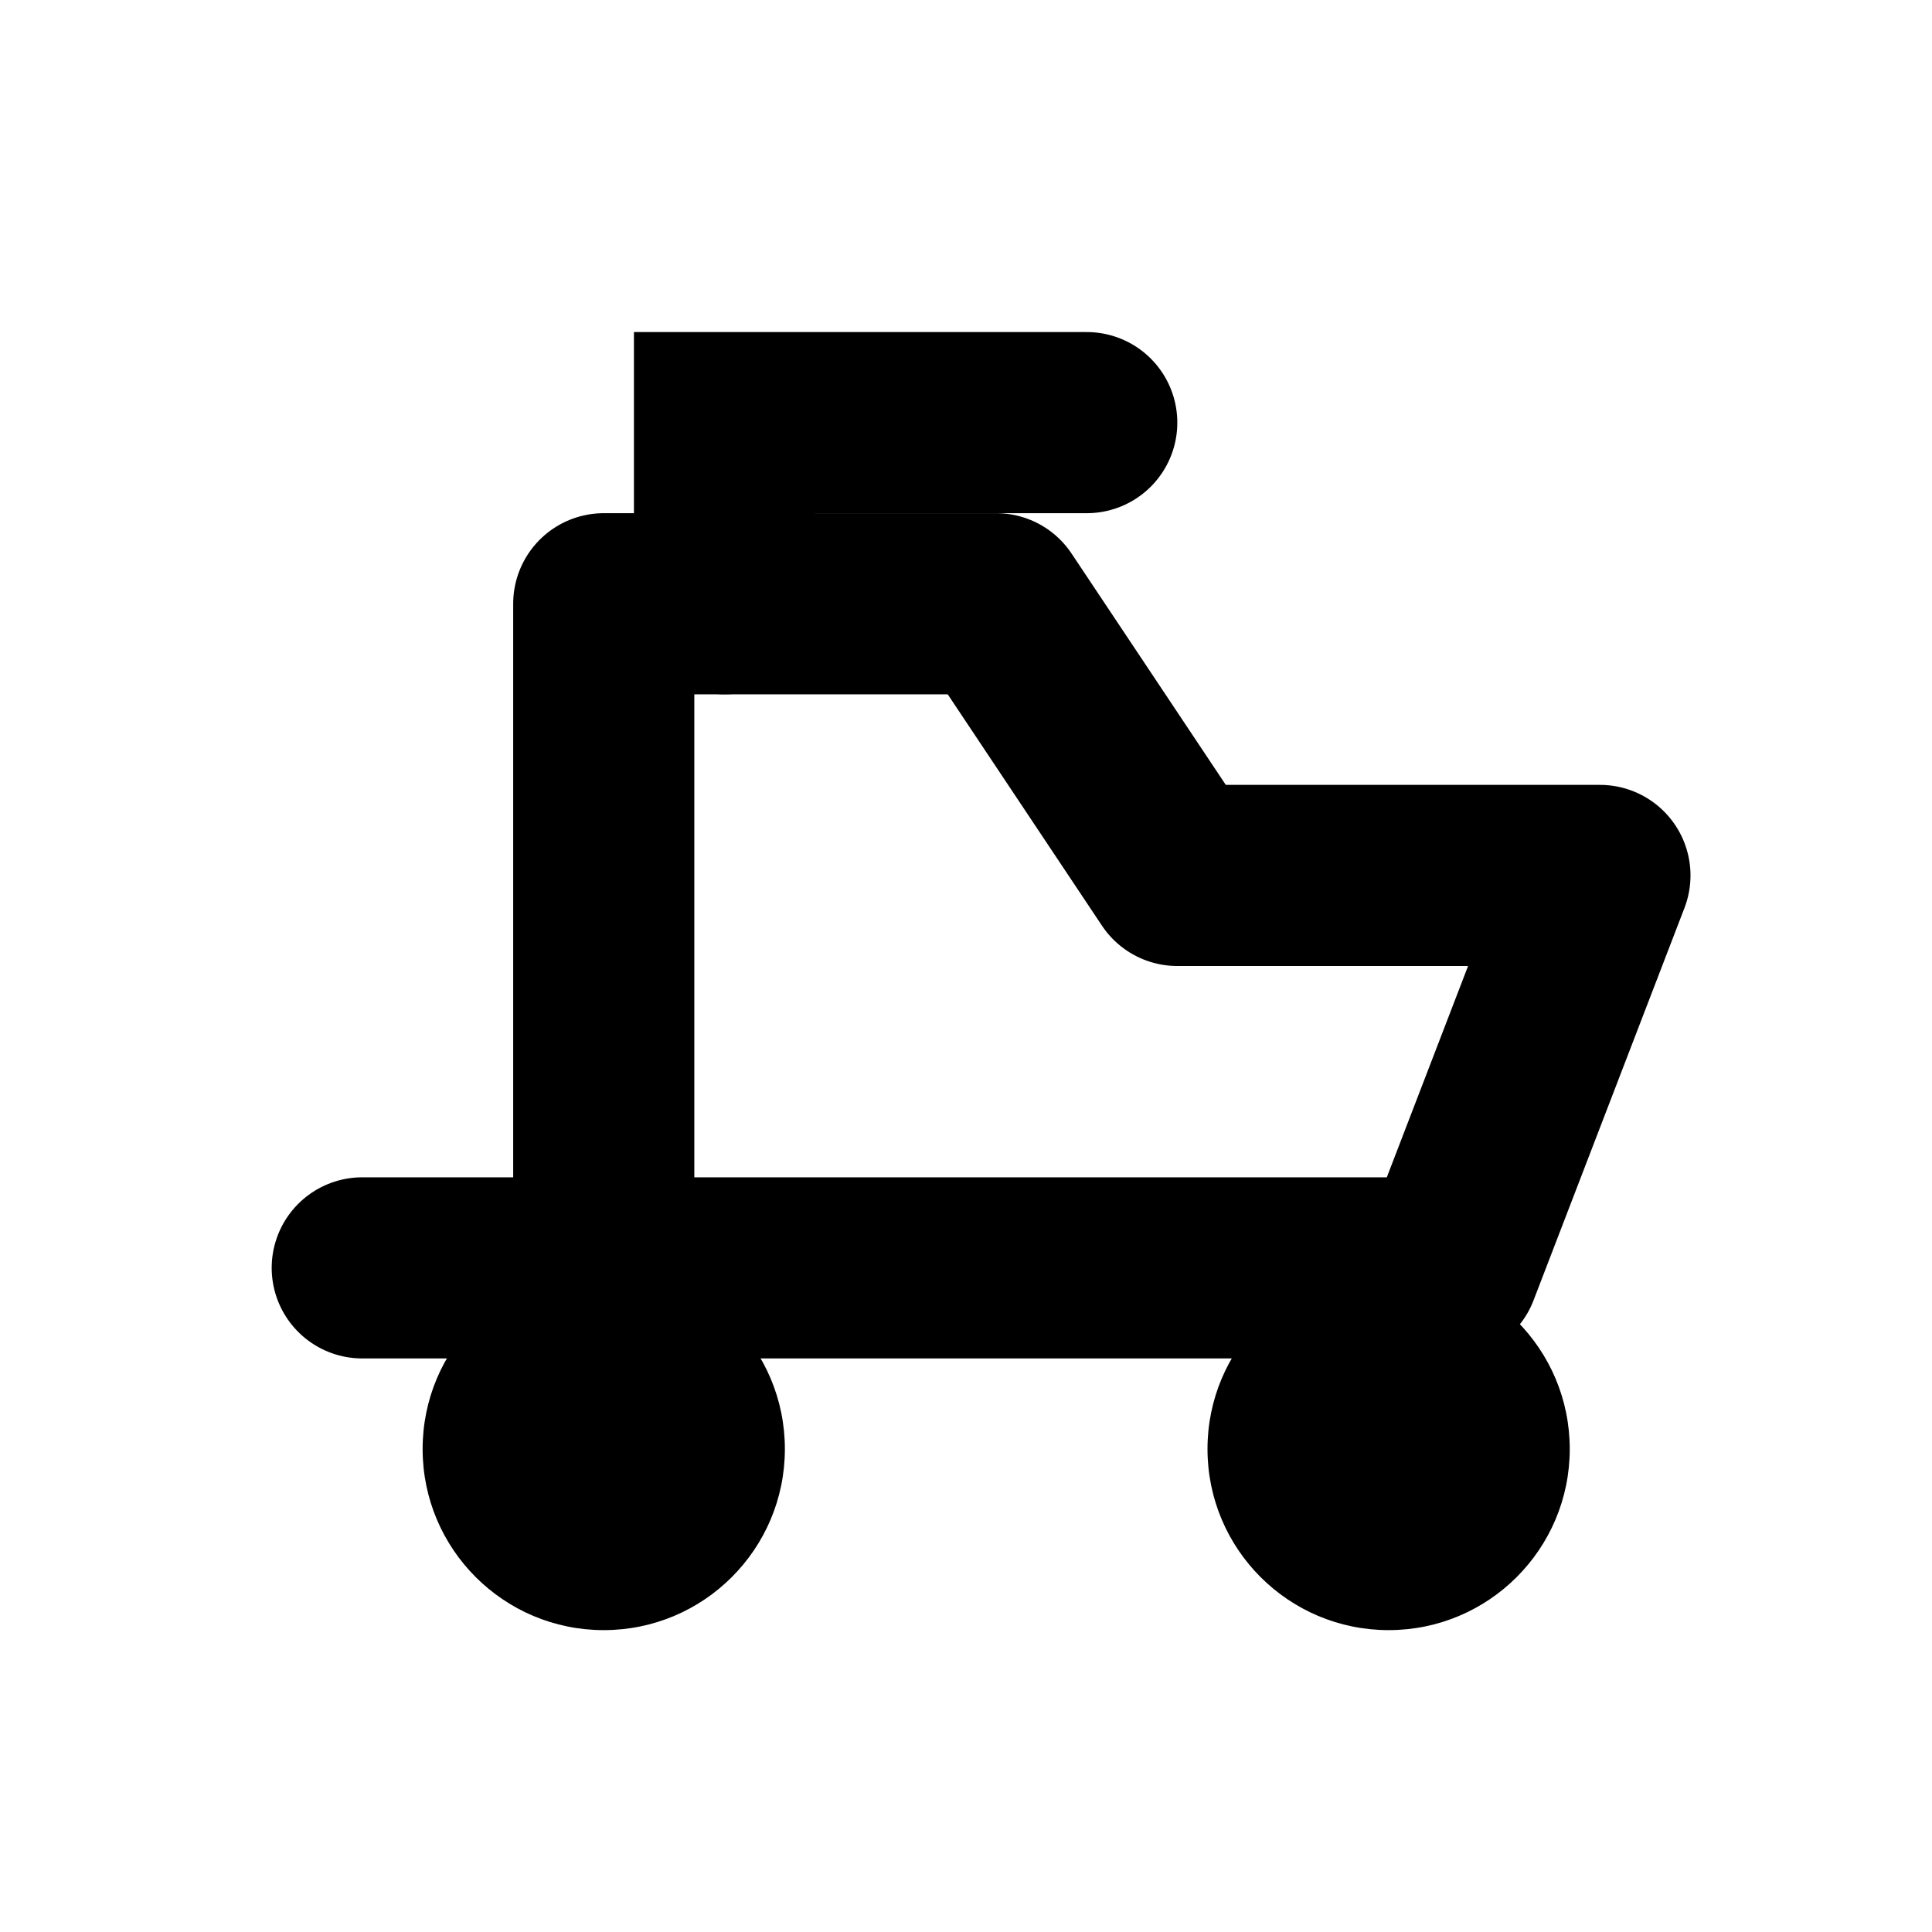
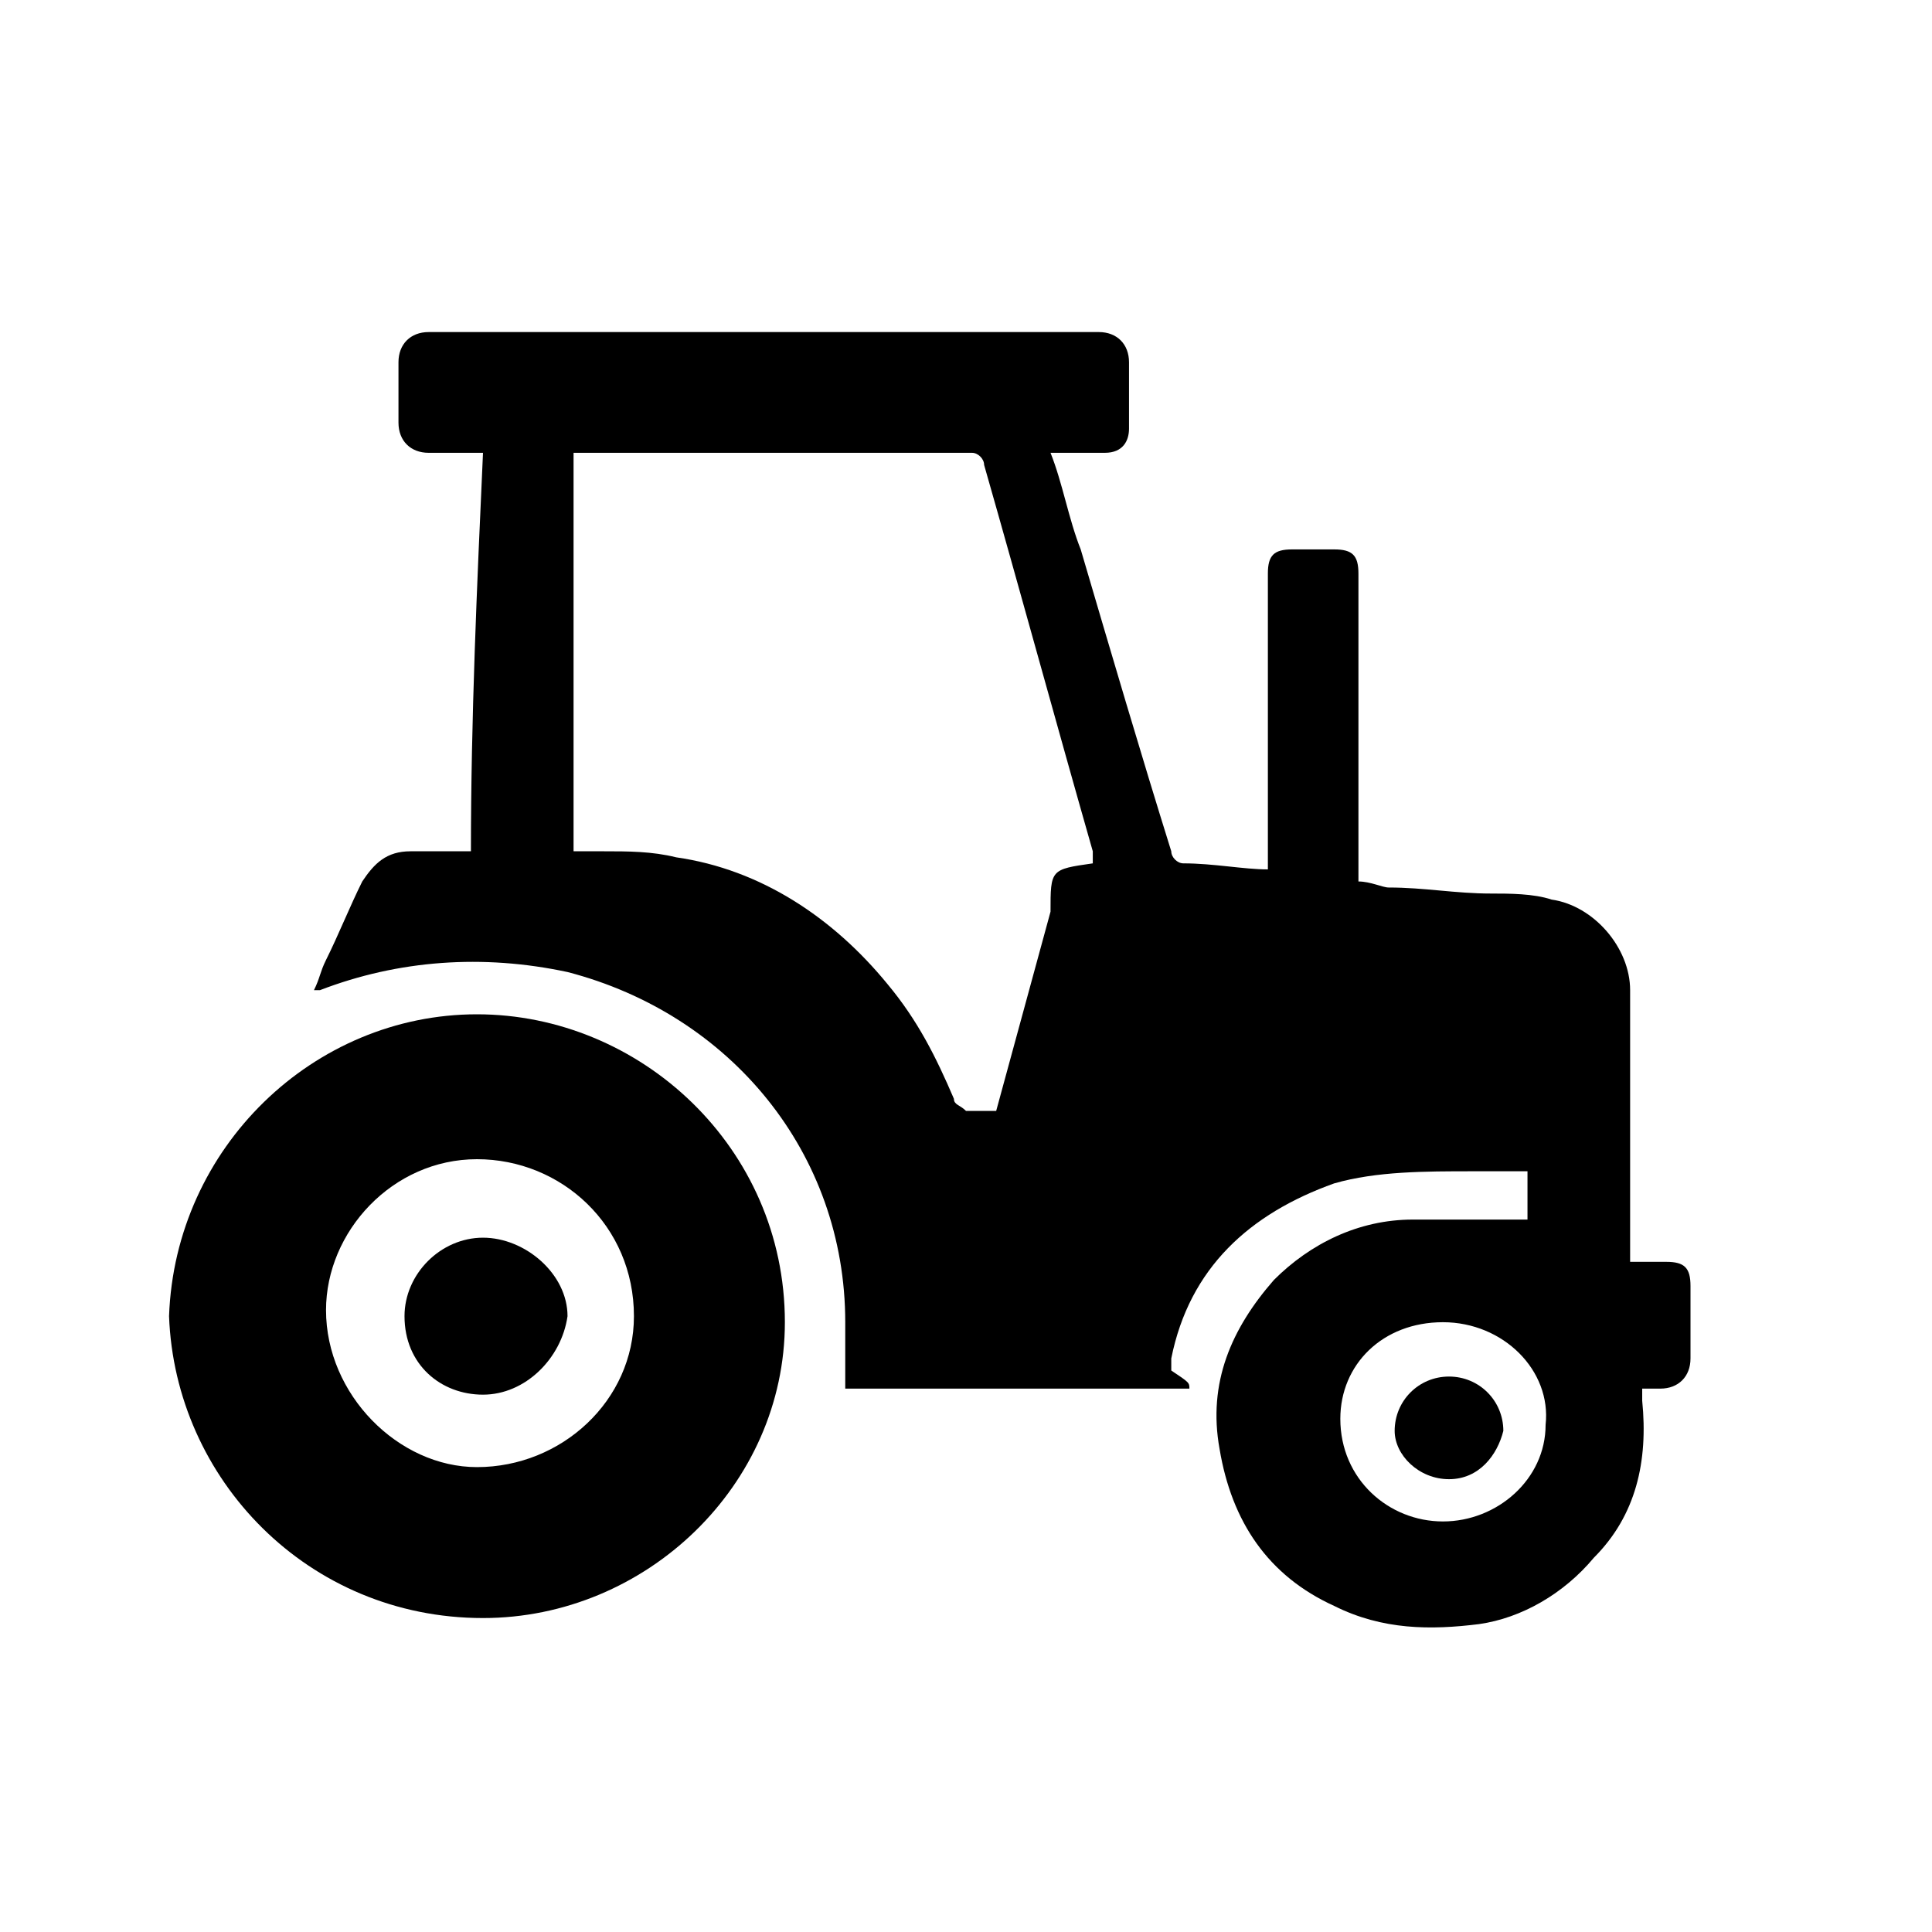
- <svg xmlns="http://www.w3.org/2000/svg" width="32" height="32" viewBox="0 0 32 32" fill="none">
-   <path d="M6 21h18l2.5-6.5h-7L16.5 10H10v11" stroke="currentColor" stroke-width="3" stroke-linecap="round" stroke-linejoin="round" />
-   <circle cx="10" cy="24" r="3" fill="currentColor" />
-   <circle cx="23" cy="24" r="3" fill="currentColor" />
-   <path d="M12 10V7h6" stroke="currentColor" stroke-width="3" stroke-linecap="round" />
+ <svg xmlns="http://www.w3.org/2000/svg" version="1.1" id="Layer_1" x="0px" y="0px" viewBox="0 0 32 32" style="enable-background:new 0 0 32 32;" xml:space="preserve">
+   <g>
+     <path d="M19.7,23c-1.9,0-3.8,0-5.7,0c0-0.4,0-0.7,0-1.1c0-2.8-1.9-5.1-4.6-5.8c-1.4-0.3-2.8-0.2-4.1,0.3c0,0-0.1,0-0.1,0   c0,0,0,0,0,0c0.1-0.2,0.1-0.3,0.2-0.5c0.2-0.4,0.4-0.9,0.6-1.3c0.2-0.3,0.4-0.5,0.8-0.5c0.3,0,0.7,0,1,0C7.8,11.9,7.9,9.7,8,7.5   c-0.3,0-0.6,0-0.9,0C6.8,7.5,6.6,7.3,6.6,7c0-0.3,0-0.7,0-1c0-0.3,0.2-0.5,0.5-0.5c3.7,0,7.4,0,11.1,0c0.3,0,0.5,0.2,0.5,0.5   c0,0.4,0,0.8,0,1.1c0,0.2-0.1,0.4-0.4,0.4c-0.3,0-0.6,0-0.9,0c0.2,0.5,0.3,1.1,0.5,1.6c0.5,1.7,1,3.4,1.5,5c0,0.1,0.1,0.2,0.2,0.2   c0.5,0,1,0.1,1.4,0.1c0-0.1,0-0.2,0-0.2c0-1.6,0-3.1,0-4.7c0-0.3,0.1-0.4,0.4-0.4c0.2,0,0.5,0,0.7,0c0.3,0,0.4,0.1,0.4,0.4   c0,1.6,0,3.2,0,4.9c0,0.1,0,0.1,0,0.2c0.2,0,0.4,0.1,0.5,0.1c0.6,0,1.1,0.1,1.7,0.1c0.3,0,0.7,0,1,0.1c0.7,0.1,1.3,0.8,1.3,1.5   c0,0.6,0,1.1,0,1.7c0,0.9,0,1.8,0,2.8c0.2,0,0.4,0,0.6,0c0.3,0,0.4,0.1,0.4,0.4c0,0.4,0,0.8,0,1.2c0,0.3-0.2,0.5-0.5,0.5   c-0.1,0-0.2,0-0.3,0c0,0.1,0,0.1,0,0.2c0.1,1-0.1,1.9-0.8,2.6c-0.5,0.6-1.2,1-1.9,1.1c-0.8,0.1-1.6,0.1-2.4-0.3   c-1.1-0.5-1.7-1.4-1.9-2.6c-0.2-1.1,0.2-2,0.9-2.8c0.6-0.6,1.4-1,2.3-1c0.6,0,1.2,0,1.9,0c0-0.2,0-0.5,0-0.8c-0.3,0-0.6,0-0.9,0   c-0.8,0-1.6,0-2.3,0.2c-1.4,0.5-2.4,1.4-2.7,2.9c0,0.1,0,0.1,0,0.2C19.7,22.9,19.7,22.9,19.7,23z M18.1,14.3c0-0.1,0-0.1,0-0.2   c-0.6-2.1-1.2-4.3-1.8-6.4c0-0.1-0.1-0.2-0.2-0.2c-2.1,0-4.2,0-6.4,0c-0.1,0-0.1,0-0.2,0c0,2.2,0,4.4,0,6.6c0.2,0,0.3,0,0.5,0   c0.4,0,0.8,0,1.2,0.1c1.4,0.2,2.6,1,3.5,2.1c0.5,0.6,0.8,1.2,1.1,1.9c0,0.1,0.1,0.1,0.2,0.2c0.1,0,0.3,0,0.5,0   c0.3-1.1,0.6-2.2,0.9-3.3C17.4,14.4,17.4,14.4,18.1,14.3z M23.9,21.9c-1,0-1.7,0.7-1.7,1.6c0,1,0.8,1.7,1.7,1.7   c0.9,0,1.7-0.7,1.7-1.6C25.7,22.7,24.9,21.9,23.9,21.9z" />
+     <path d="M7.9,16.8c2.7,0,5.1,2.2,5.1,5.1c0,2.7-2.3,4.9-5,4.9c-2.9,0-5.1-2.3-5.2-5C2.9,19,5.2,16.8,7.9,16.8z M7.9,24.3   c1.4,0,2.6-1.1,2.6-2.5c0-1.5-1.2-2.6-2.6-2.6c-1.4,0-2.5,1.2-2.5,2.5C5.4,23.1,6.6,24.3,7.9,24.3z" />
+     <path d="M24,24.5c-0.5,0-0.9-0.4-0.9-0.8c0-0.5,0.4-0.9,0.9-0.9c0.5,0,0.9,0.4,0.9,0.9C24.8,24.1,24.5,24.5,24,24.5z" />
+     <path d="M8,23.1c-0.7,0-1.3-0.5-1.3-1.3c0-0.7,0.6-1.3,1.3-1.3c0.7,0,1.4,0.6,1.4,1.3C9.3,22.5,8.7,23.1,8,23.1z" />
+   </g>
</svg>
